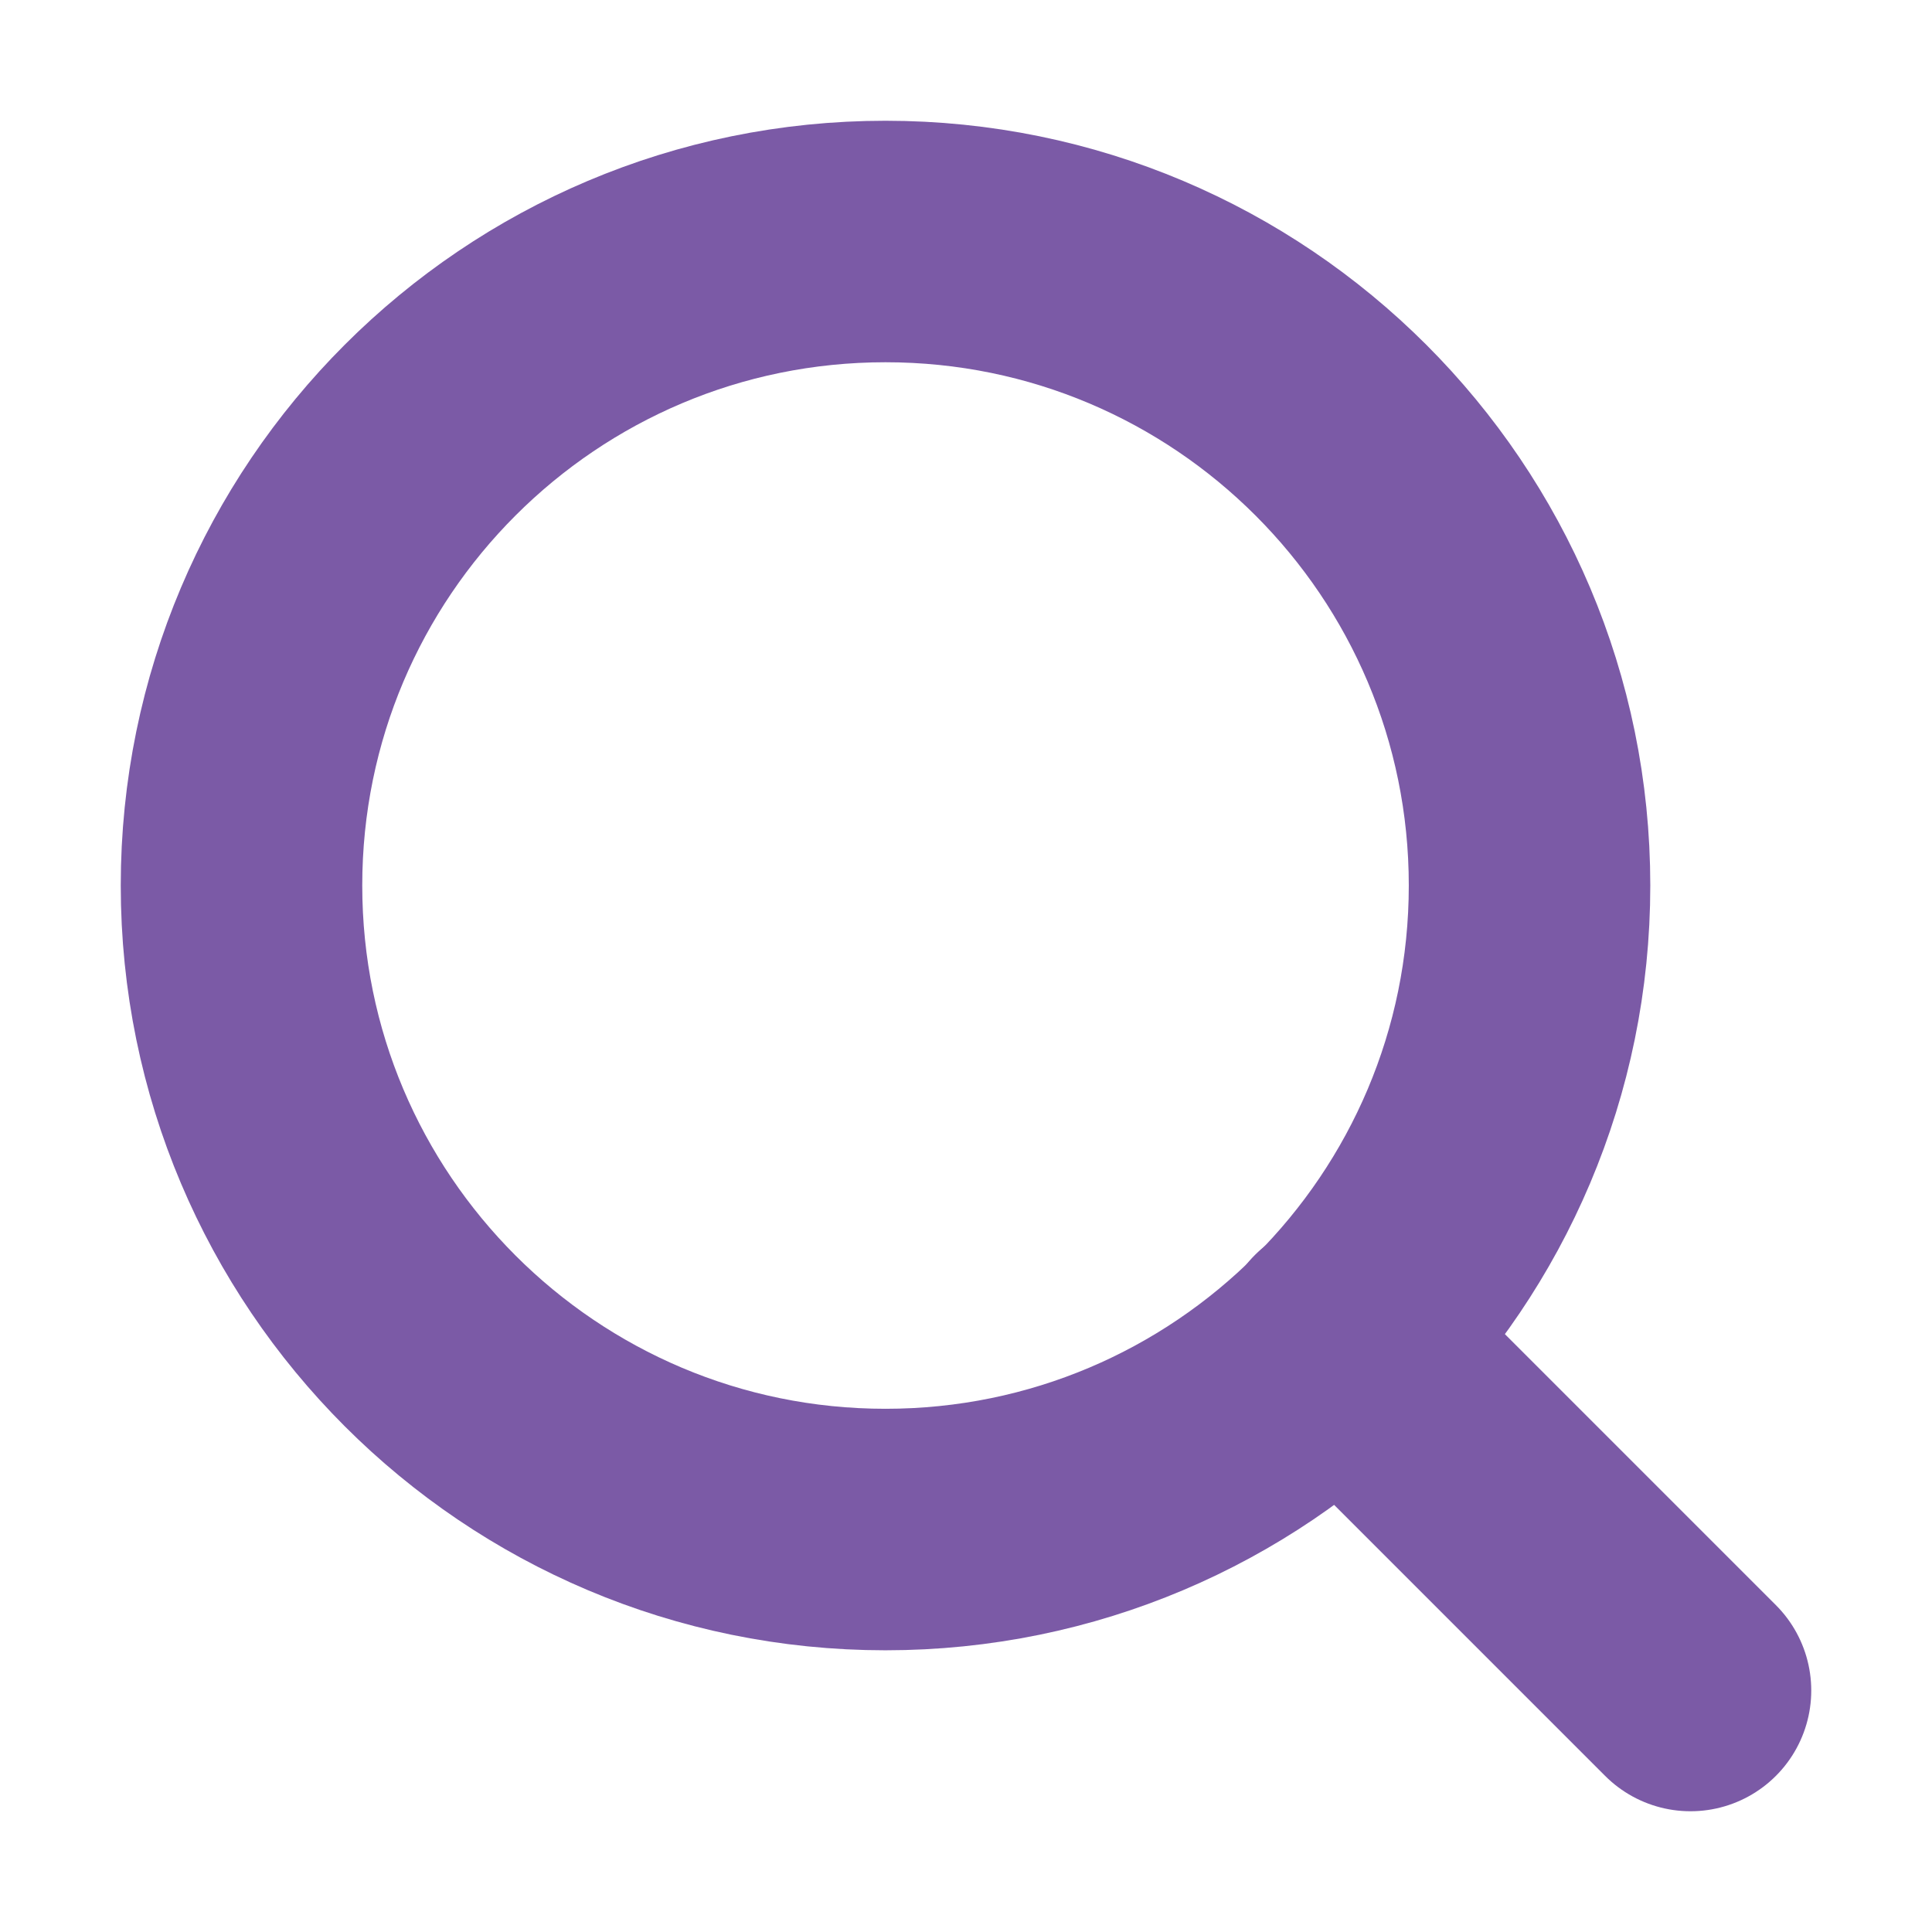
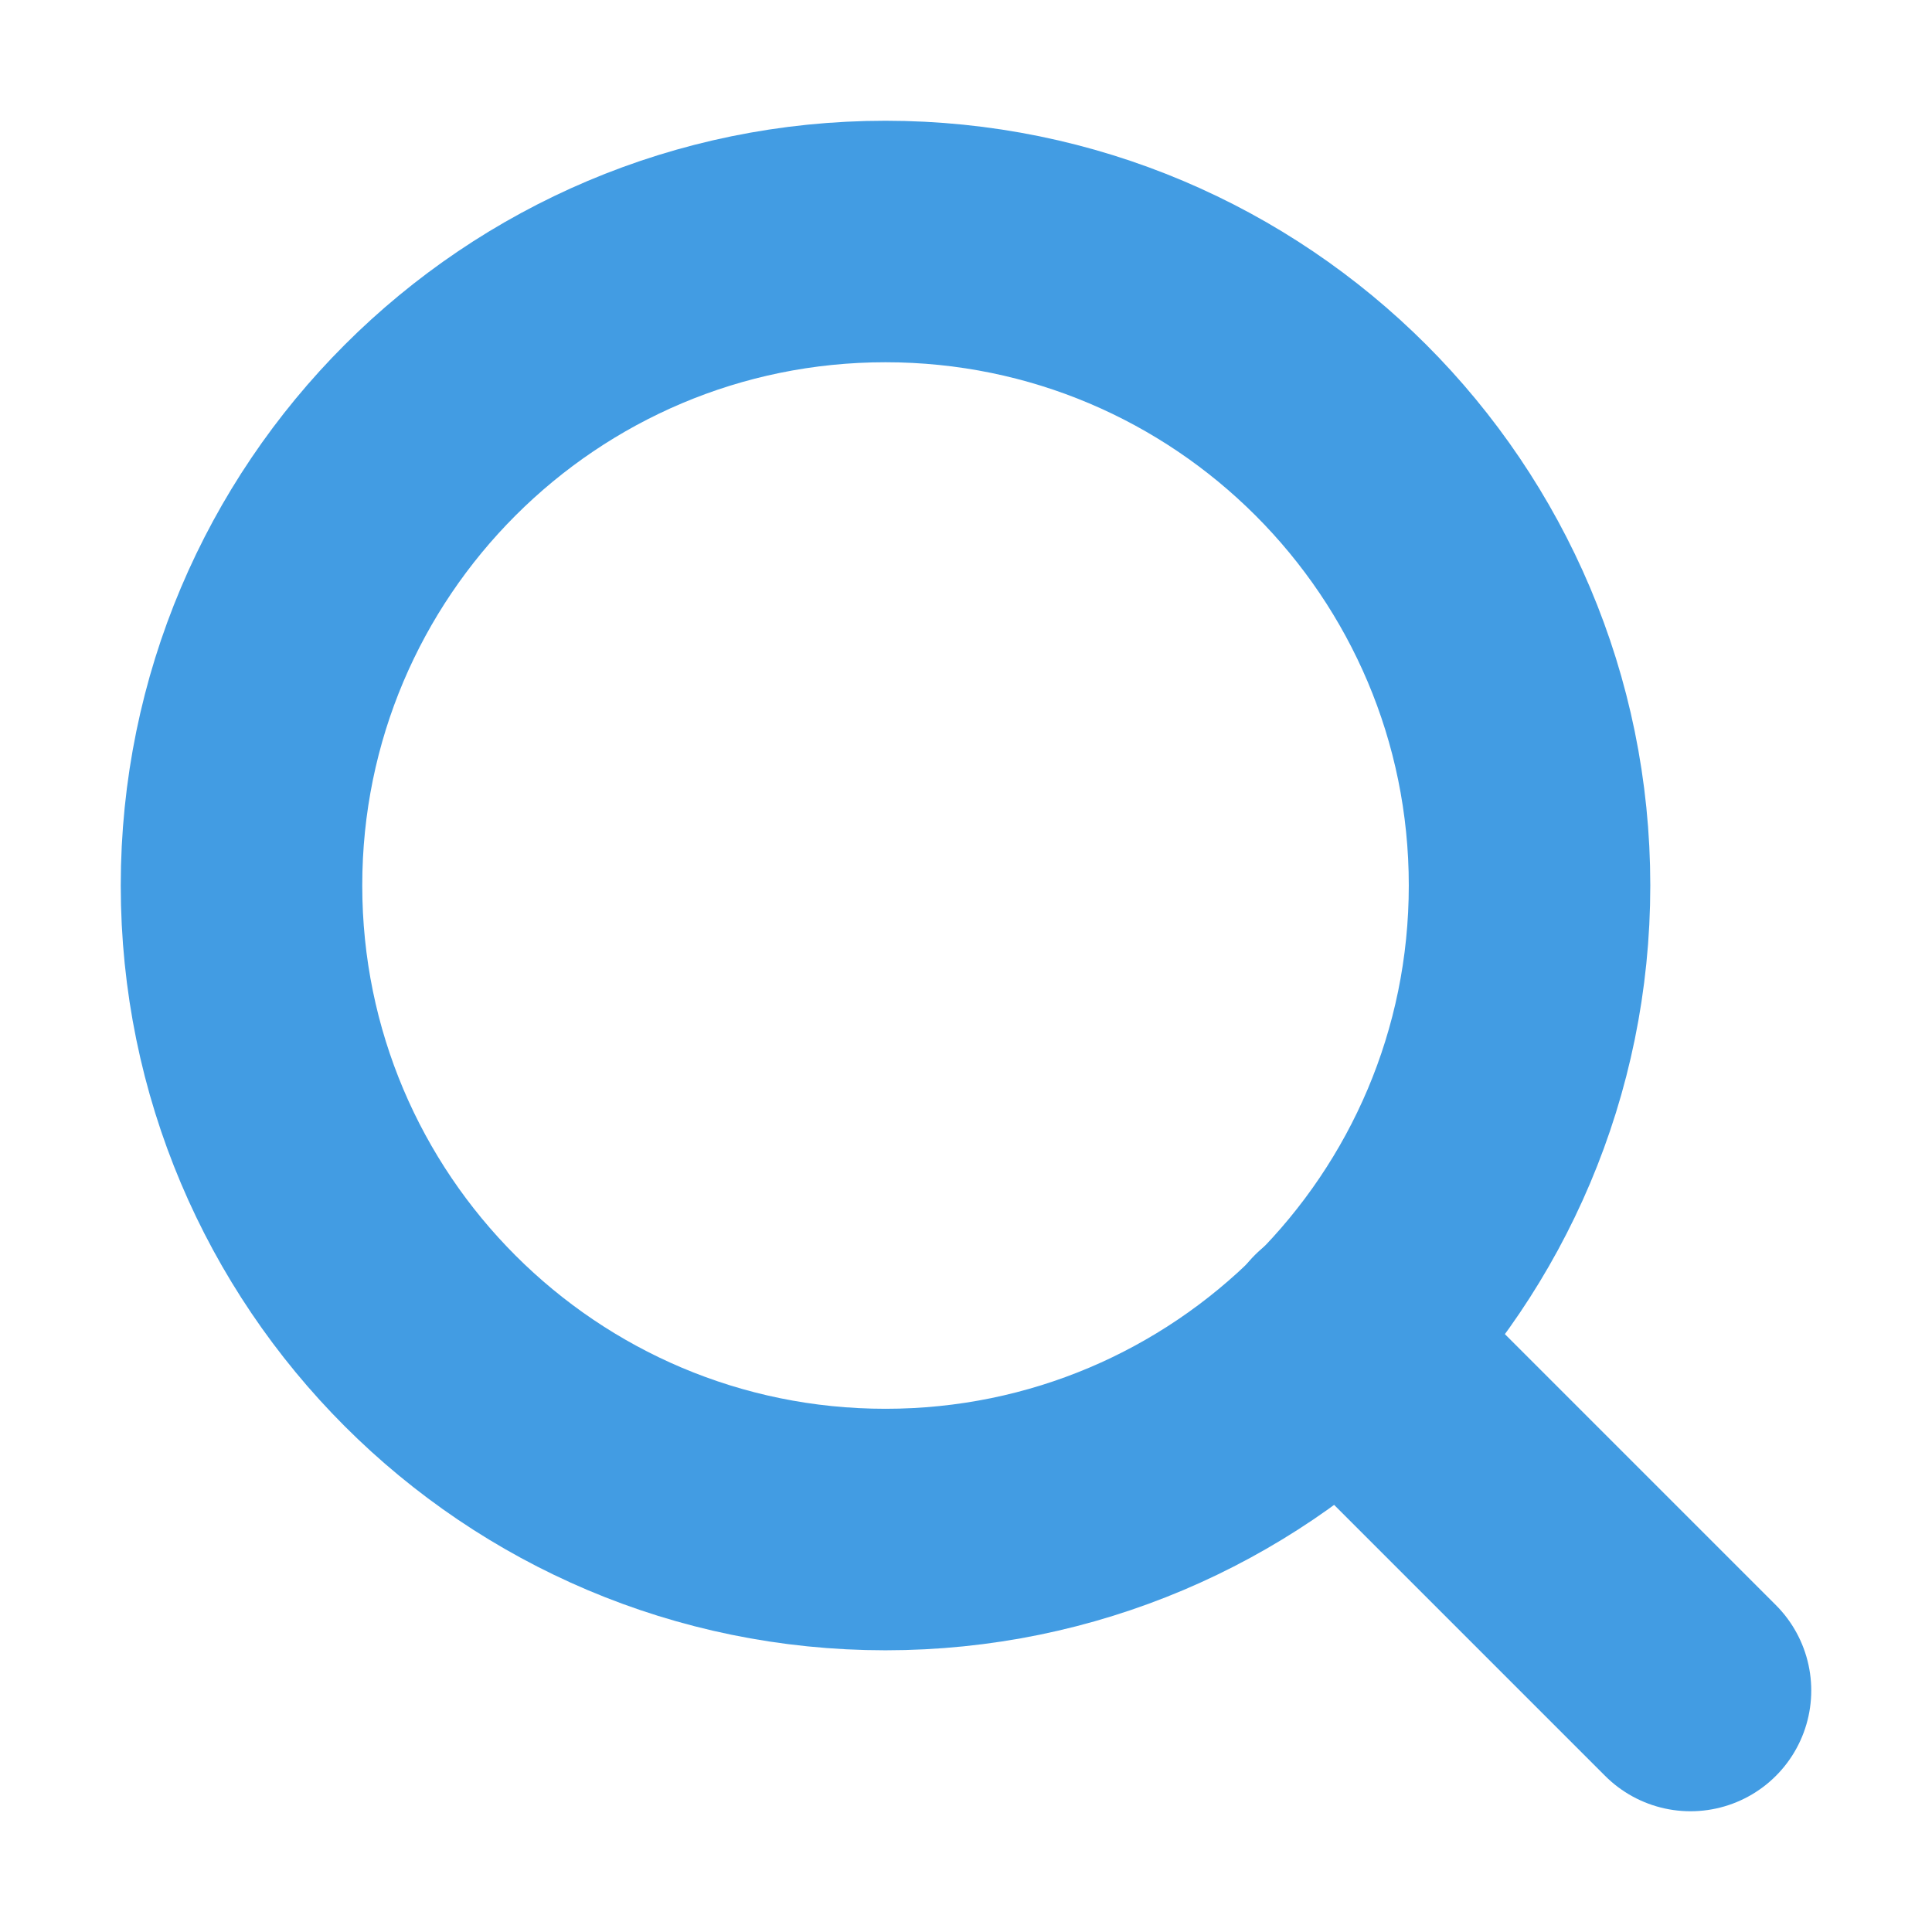
<svg xmlns="http://www.w3.org/2000/svg" width="16" height="16" viewBox="0 0 16 16" fill="none">
  <g id="Feather Icons / search">
-     <path id="Vector" d="M7.333 12.667C10.279 12.667 12.667 10.279 12.667 7.333C12.667 4.388 10.279 2 7.333 2C4.388 2 2 4.388 2 7.333C2 10.279 4.388 12.667 7.333 12.667Z" stroke="#7B5AA6" stroke-width="2" stroke-linecap="round" stroke-linejoin="round" />
-     <path id="Vector_2" d="M14 14L11.1 11.1" stroke="#7B5AA6" stroke-width="2" stroke-linecap="round" stroke-linejoin="round" />
+     <path id="Vector" d="M7.333 12.667C10.279 12.667 12.667 10.279 12.667 7.333C12.667 4.388 10.279 2 7.333 2C4.388 2 2 4.388 2 7.333C2 10.279 4.388 12.667 7.333 12.667Z" stroke="#429CE3" stroke-width="2" stroke-linecap="round" stroke-linejoin="round" />
+     <path id="Vector_2" d="M14 14L11.1 11.1" stroke="#429CE3" stroke-width="2" stroke-linecap="round" stroke-linejoin="round" />
  </g>
</svg>
